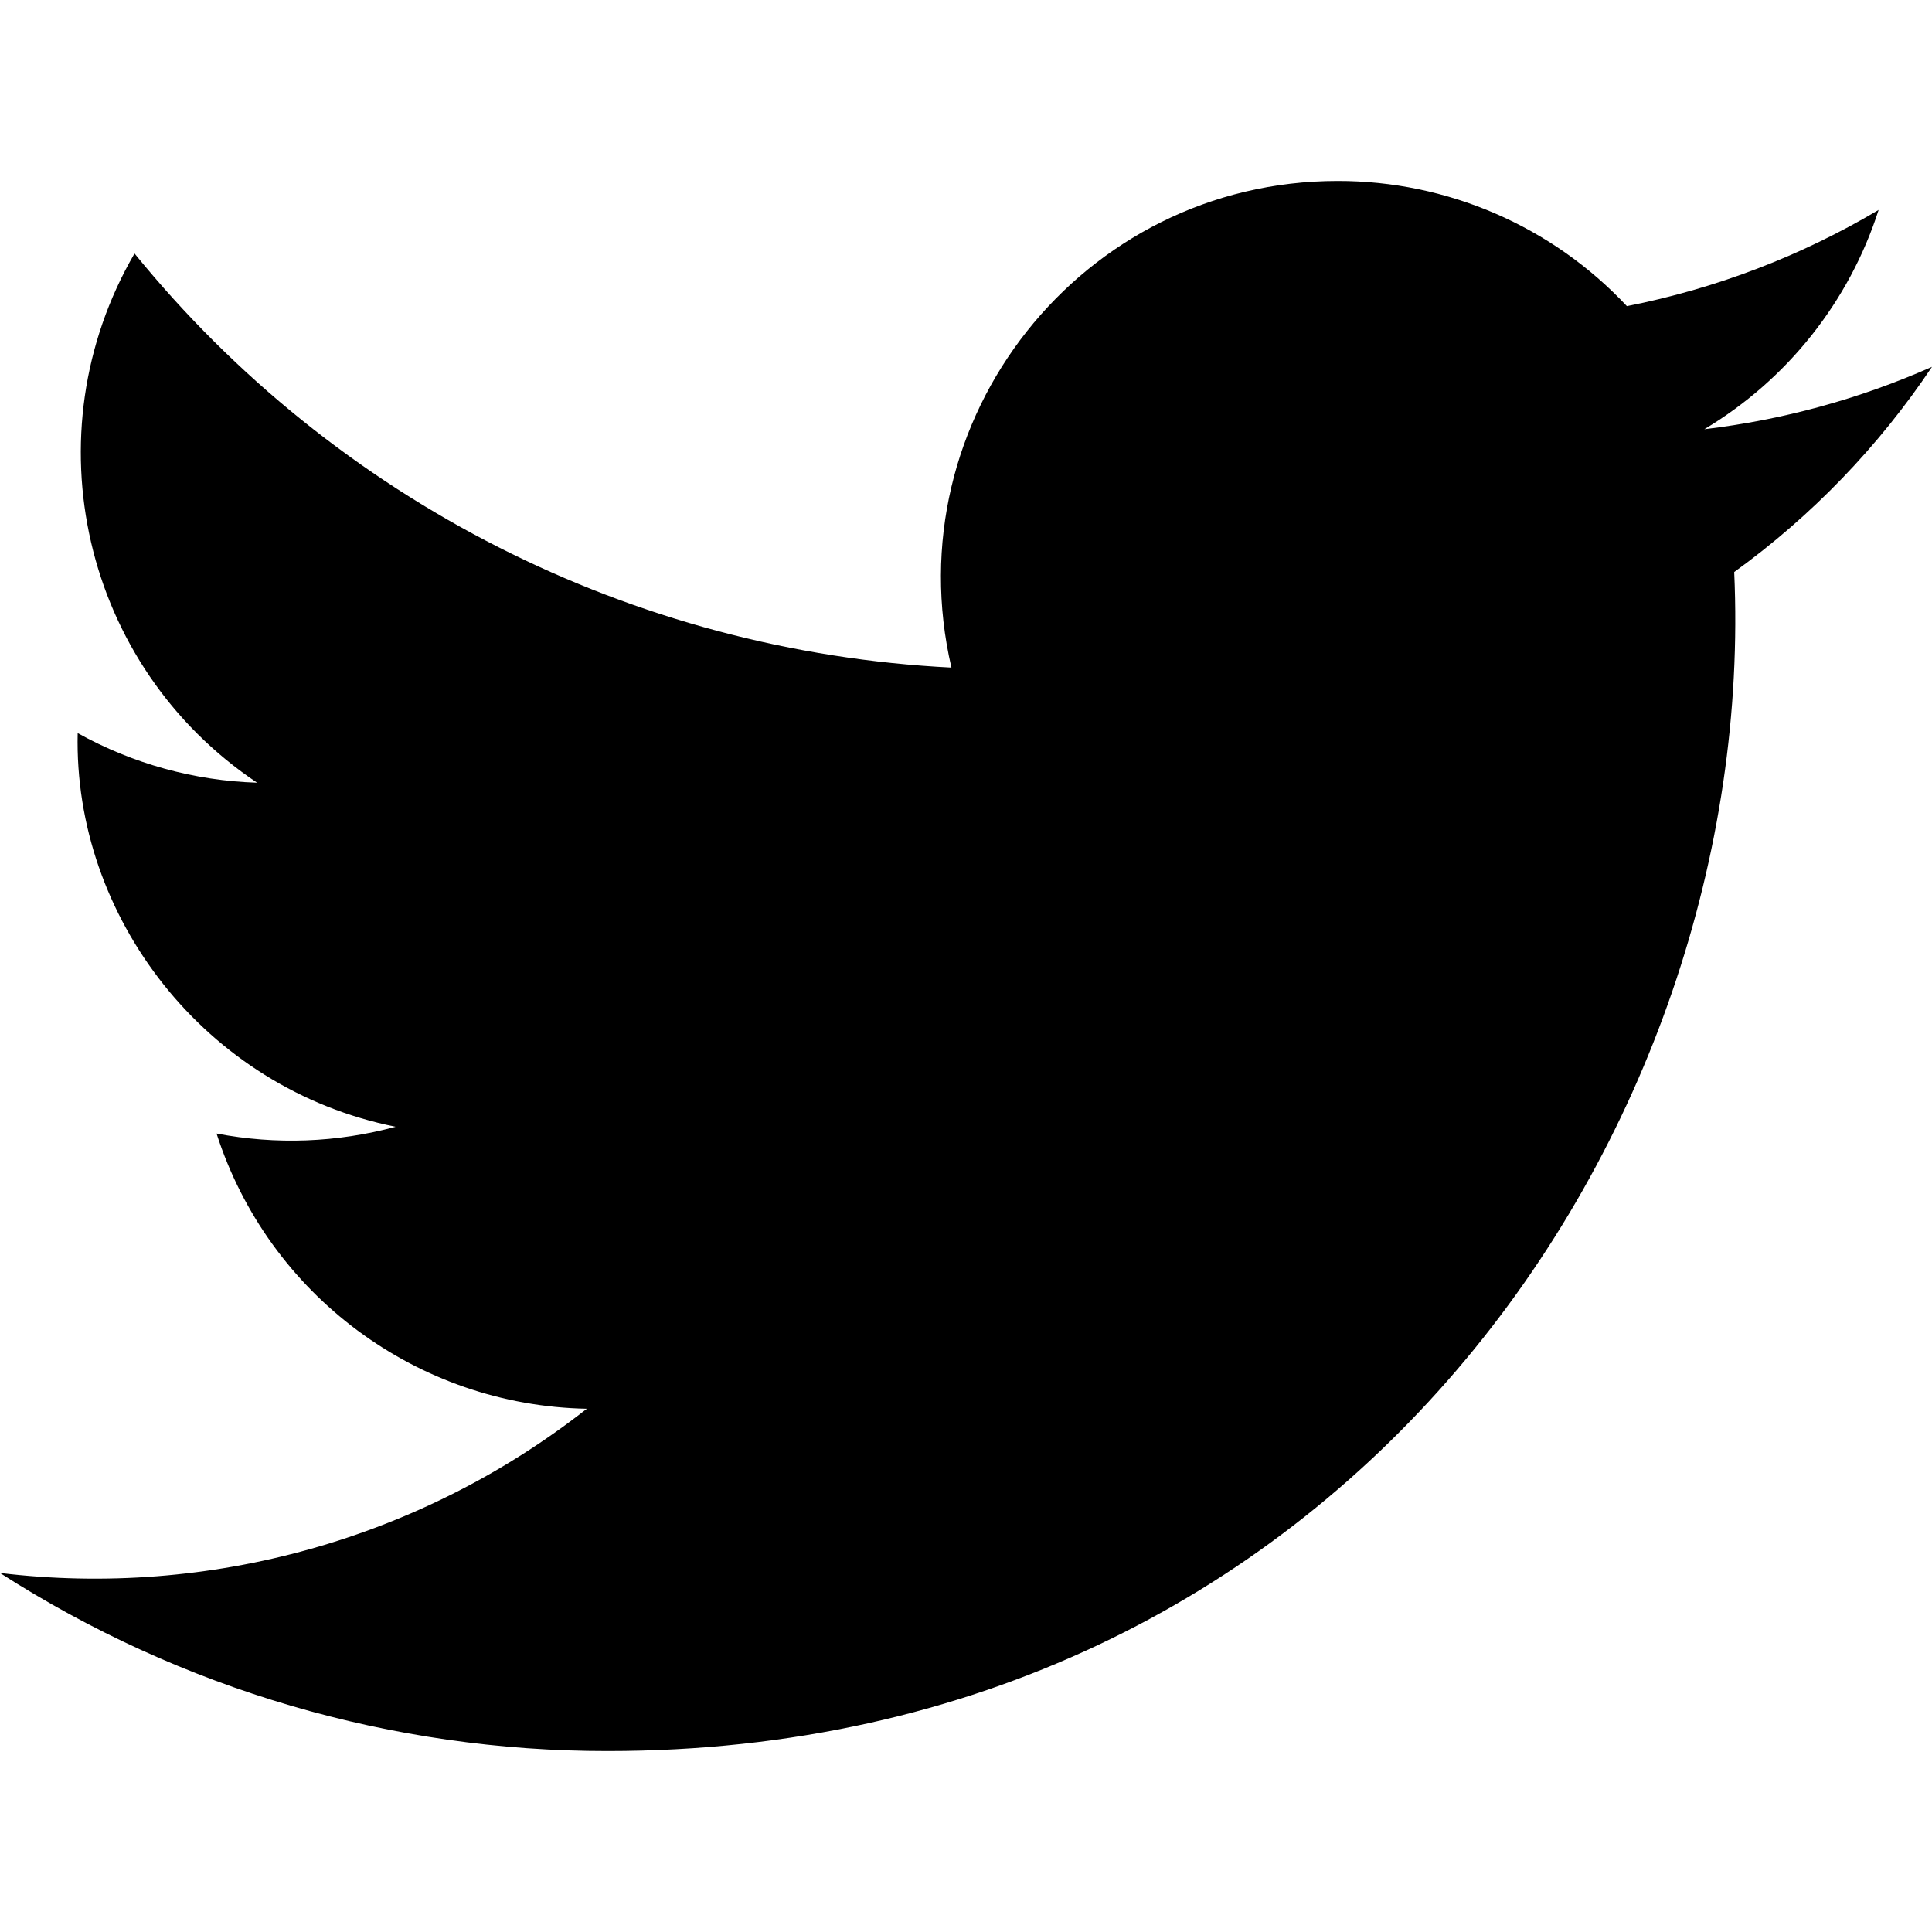
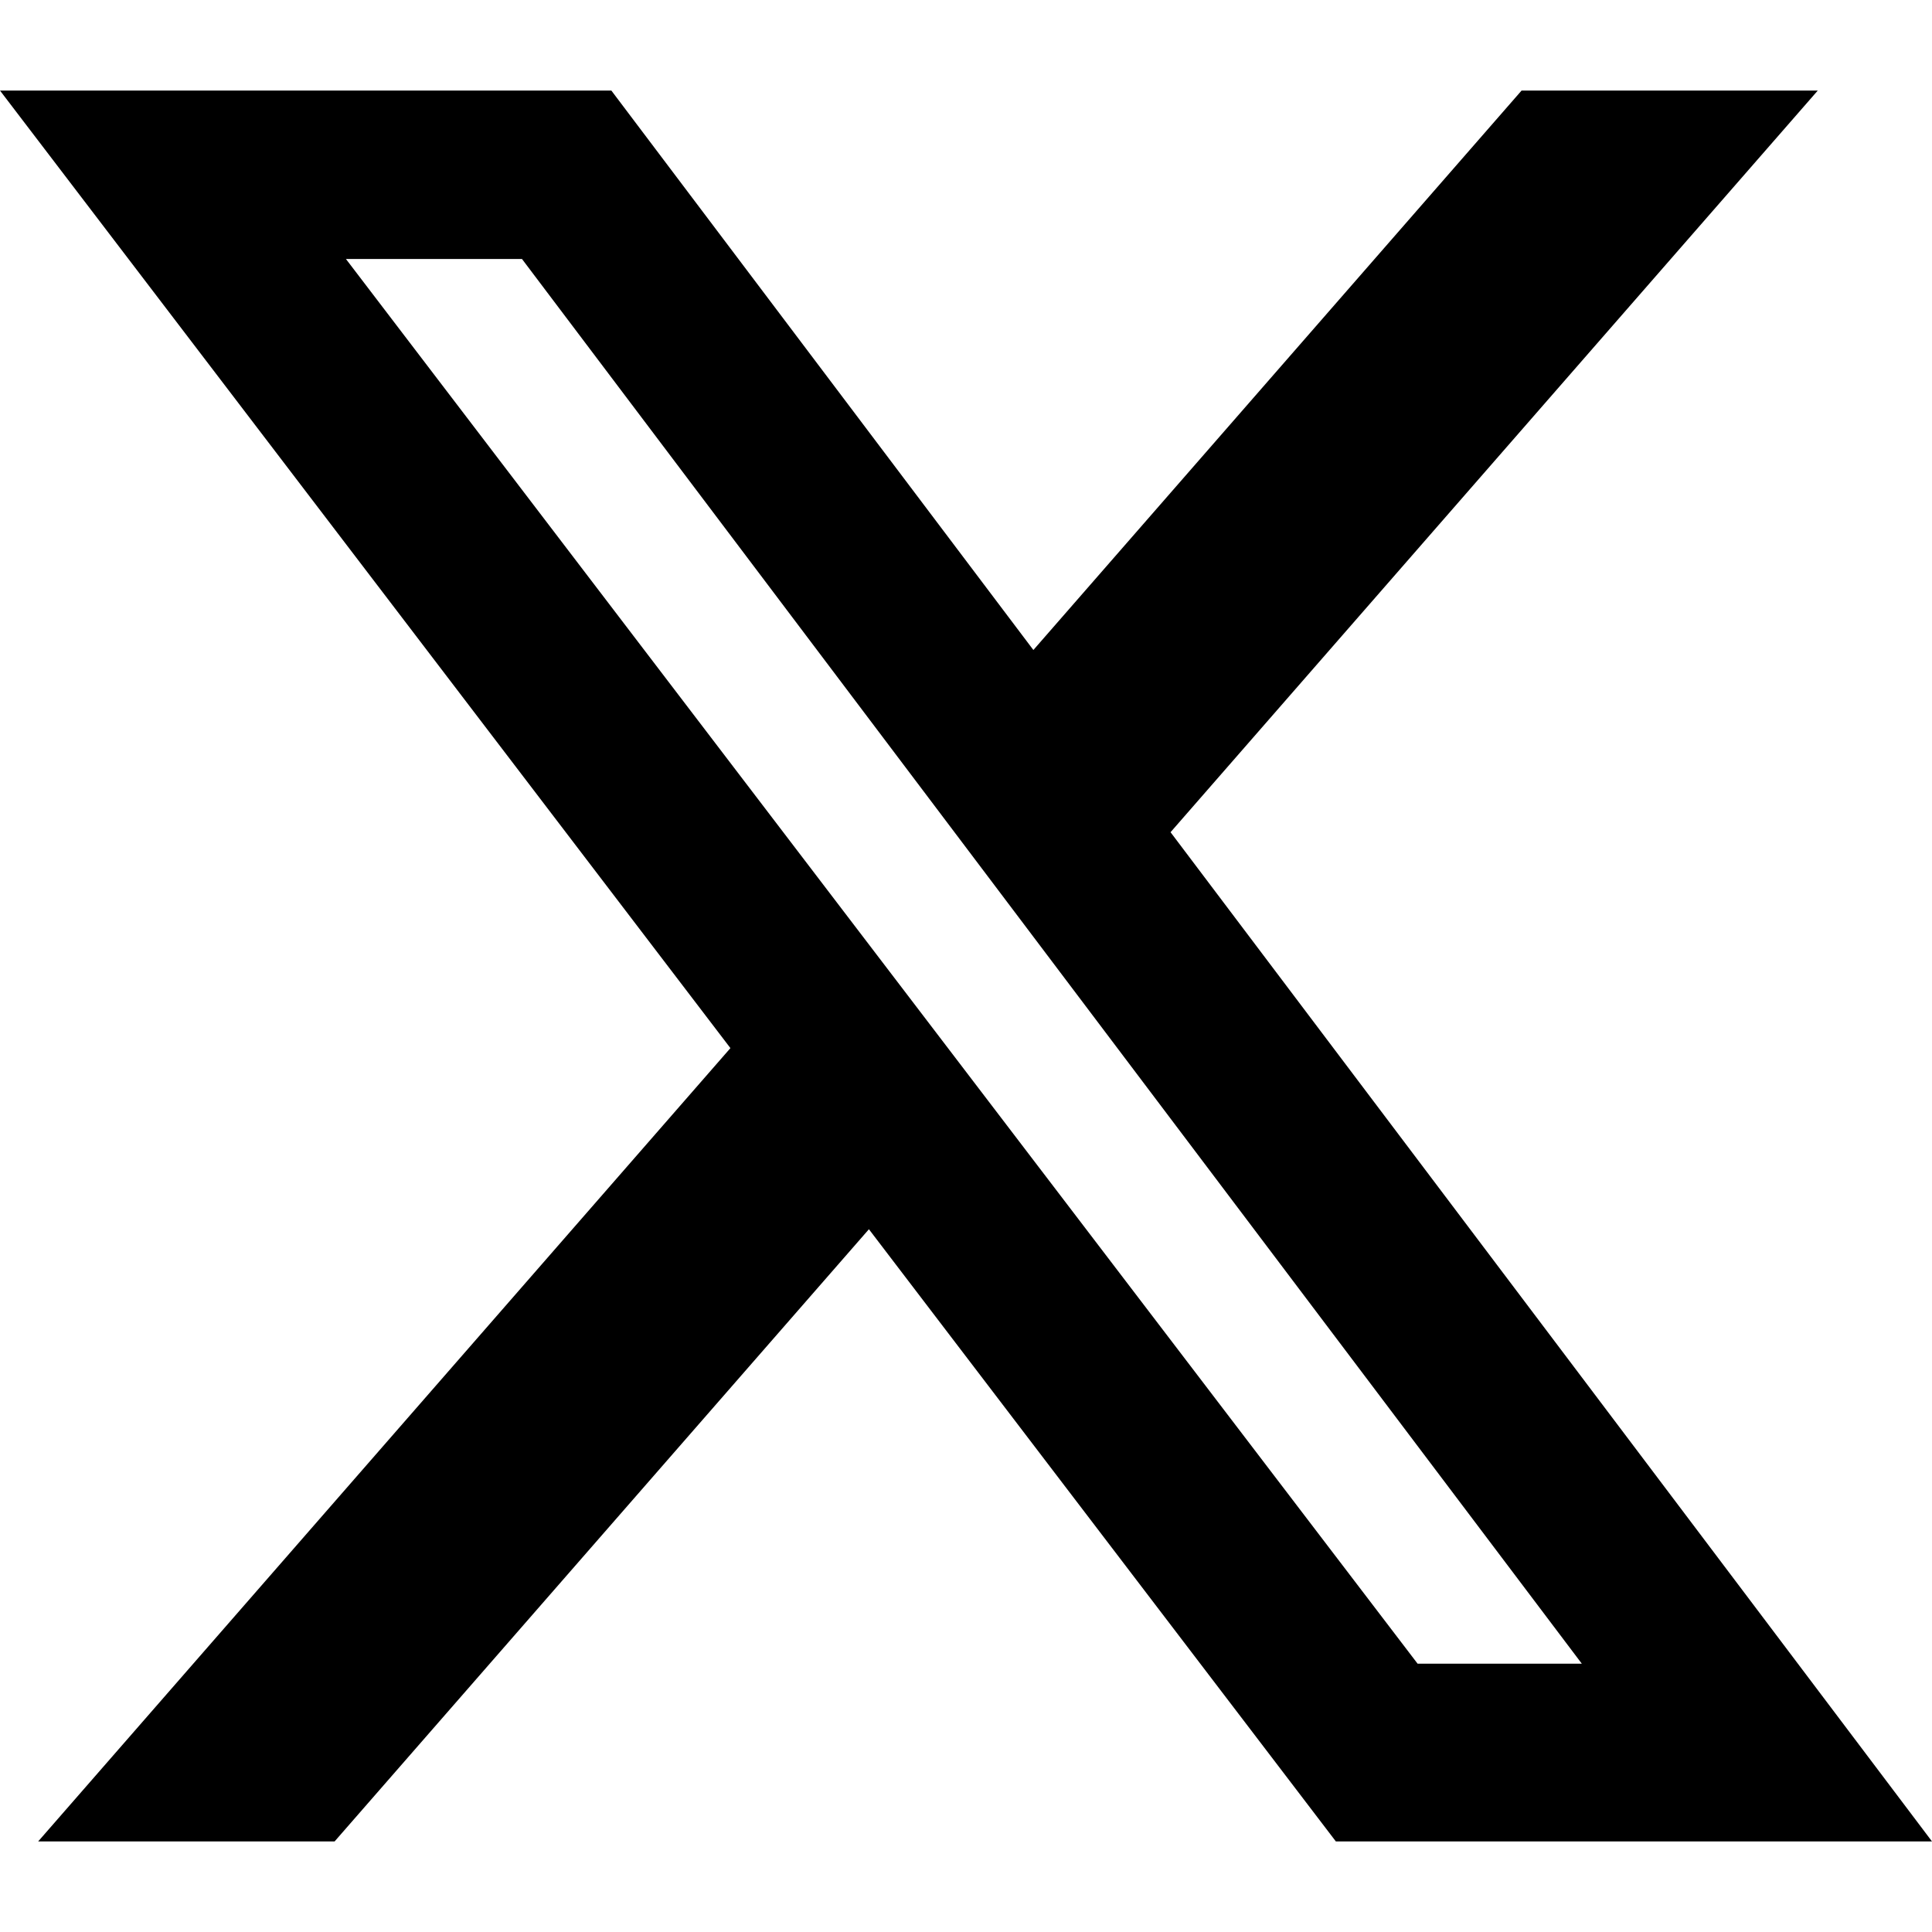
- <svg xmlns="http://www.w3.org/2000/svg" width="24" height="24">
-   <path d="M24 4.557a9.83 9.83 0 0 1-2.828.775 4.932 4.932 0 0 0 2.165-2.724 9.864 9.864 0 0 1-3.127 1.195 4.916 4.916 0 0 0-3.594-1.555c-3.179 0-5.515 2.966-4.797 6.045A13.978 13.978 0 0 1 1.671 3.149a4.93 4.93 0 0 0 1.523 6.574 4.903 4.903 0 0 1-2.229-.616c-.054 2.281 1.581 4.415 3.949 4.89a4.935 4.935 0 0 1-2.224.084 4.928 4.928 0 0 0 4.6 3.419A9.9 9.9 0 0 1 0 19.54a13.94 13.94 0 0 0 7.548 2.212c9.142 0 14.307-7.721 13.995-14.646A10.025 10.025 0 0 0 24 4.557" />
+ <svg xmlns="http://www.w3.org/2000/svg" width="16" height="16" viewBox="0 0 16 16">
+   <path d="M12.6.75h2.454l-5.36 6.142L16 15.25h-4.937l-3.867-5.07-4.425 5.07H.316l5.733-6.57L0 .75h5.063l3.495 4.633L12.601.75Zm-.86 13.028h1.36L4.323 2.145H2.865z" />
</svg>
